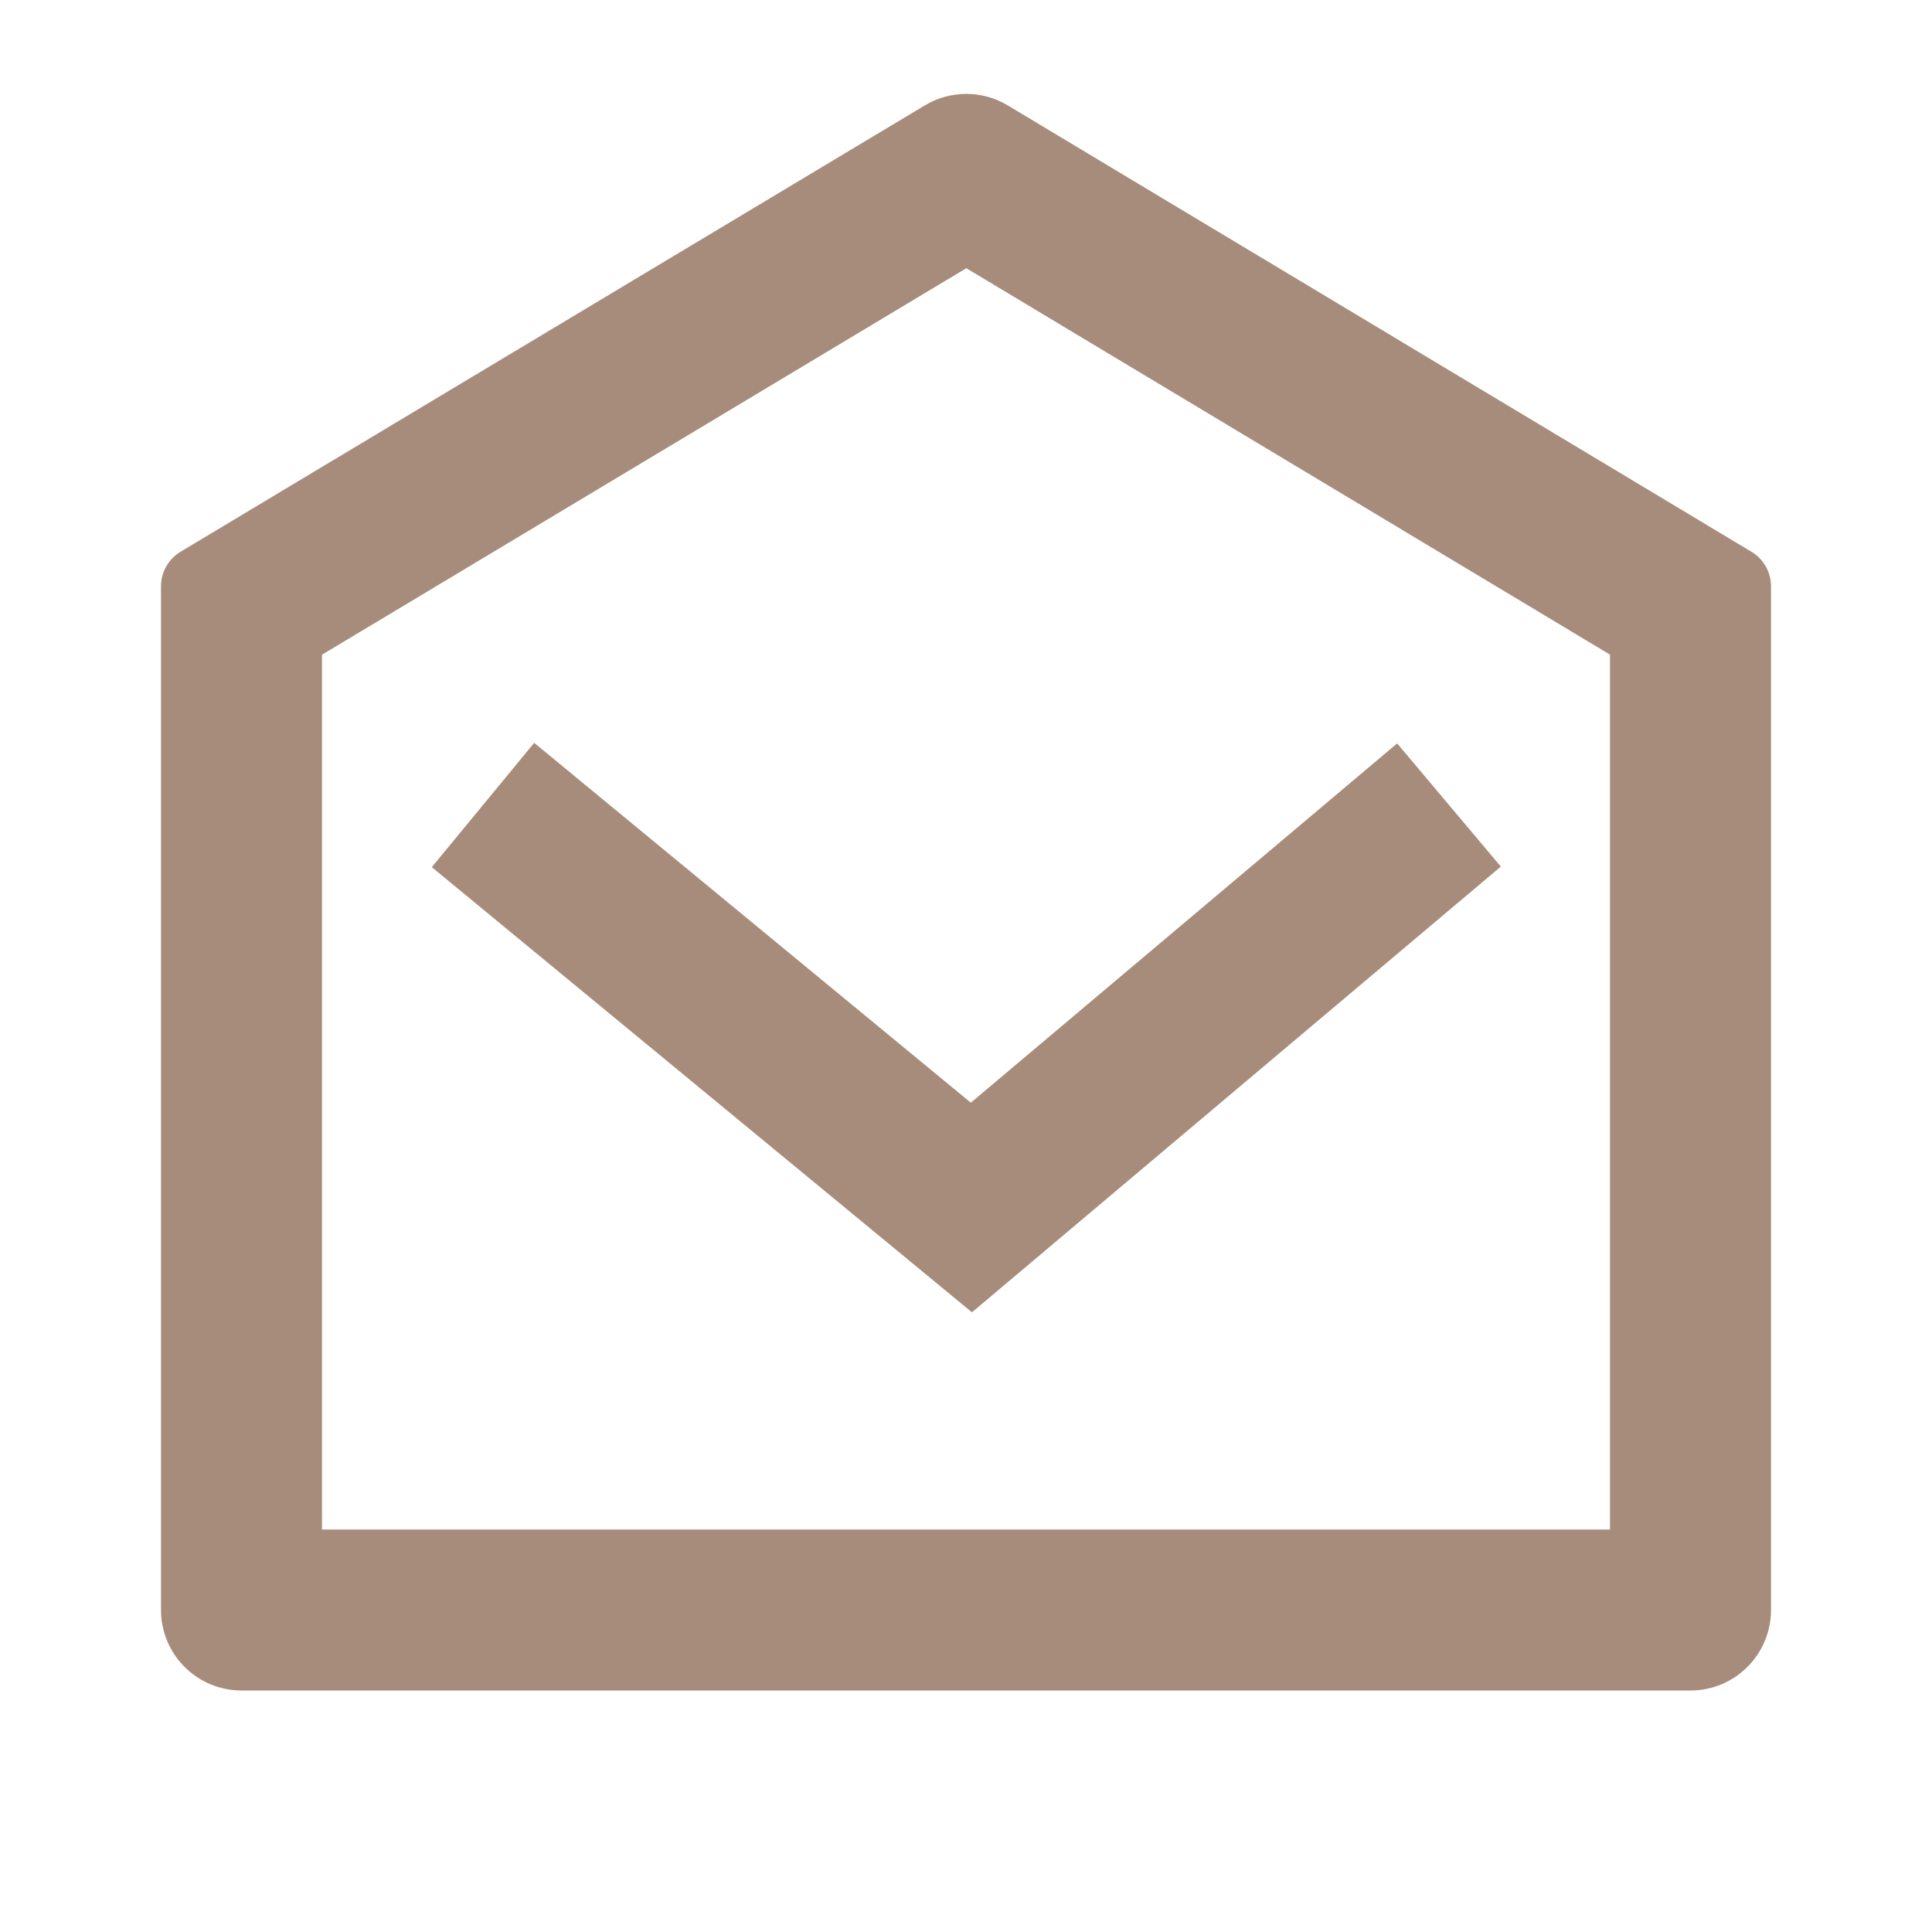
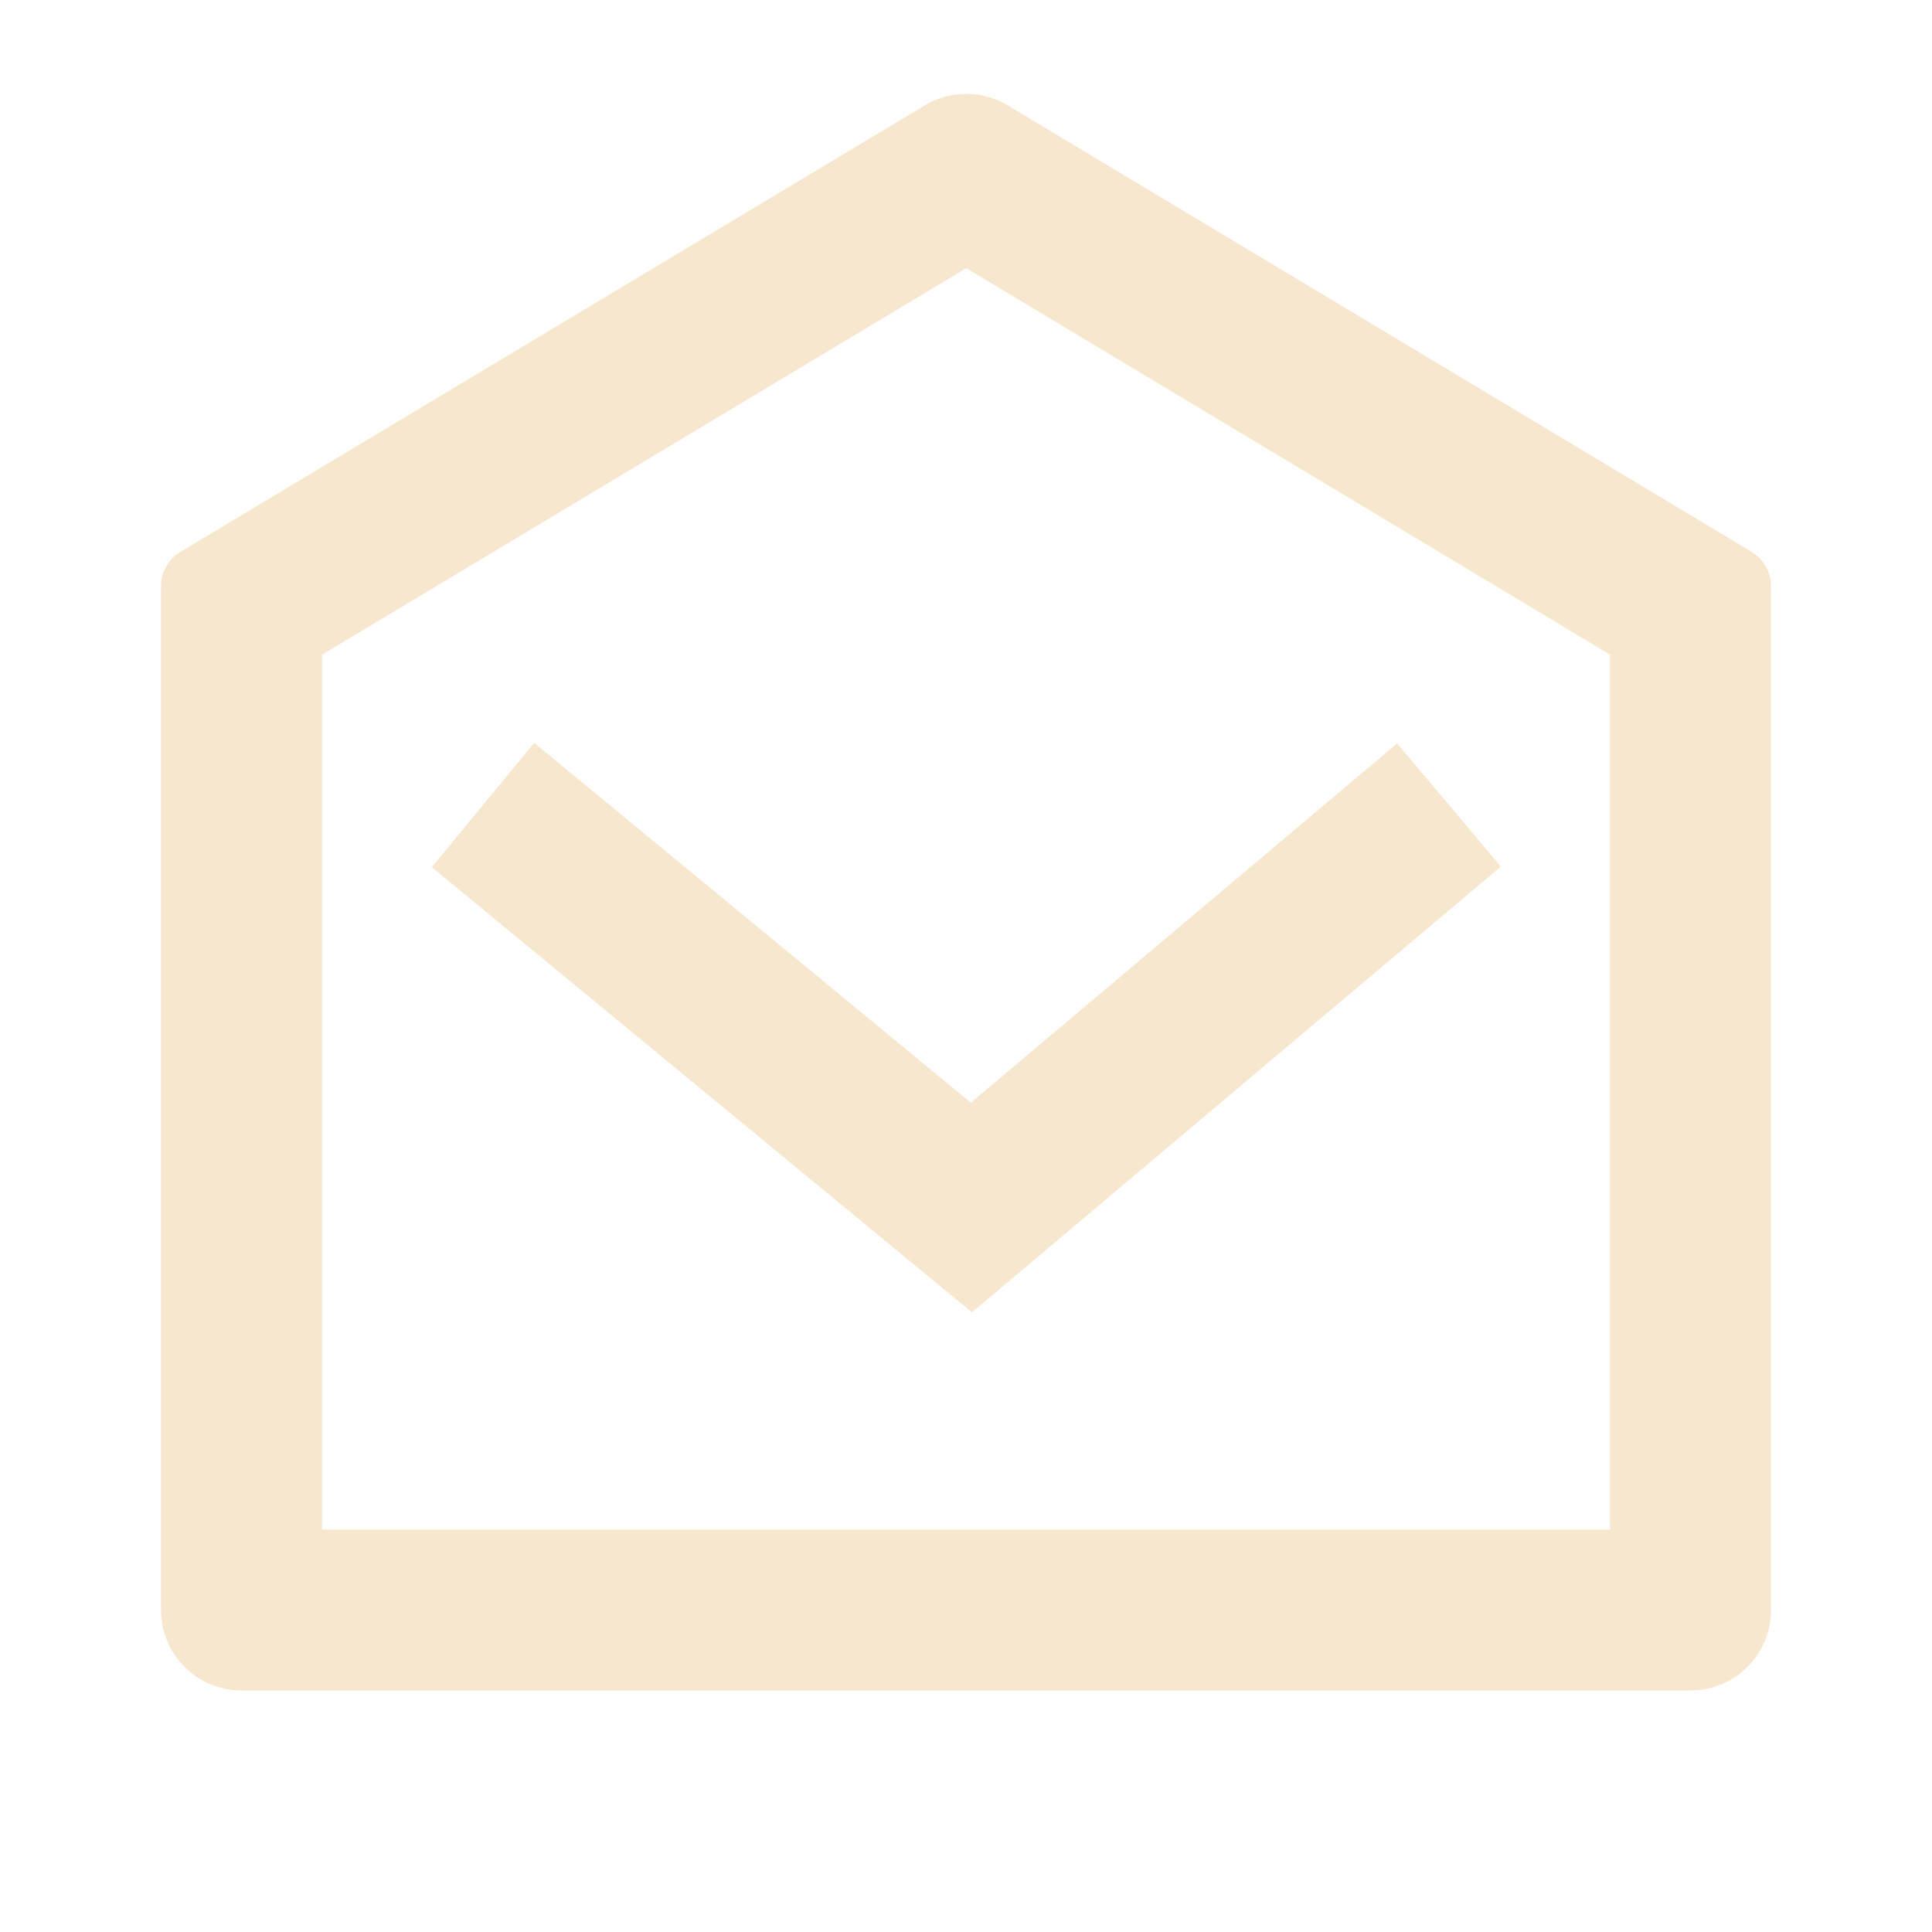
<svg xmlns="http://www.w3.org/2000/svg" viewBox="0 0 24 24" width="100" height="100" fill="currentColor">
-   <path d="M2.243 6.854L11.489 1.309C11.806 1.119 12.202 1.119 12.518 1.309L21.757 6.854C21.908 6.945 22 7.107 22 7.283V20C22 20.552 21.552 21 21 21H3C2.448 21 2 20.552 2 20V7.283C2 7.107 2.092 6.945 2.243 6.854ZM4 8.133V19H20V8.132L12.004 3.332L4 8.133ZM12.06 13.698L17.356 9.235L18.644 10.765L12.074 16.302L5.364 10.772L6.636 9.228L12.06 13.698Z" fill="rgba(167,140,123,1)" />
+   <path d="M2.243 6.854L11.489 1.309C11.806 1.119 12.202 1.119 12.518 1.309L21.757 6.854C21.908 6.945 22 7.107 22 7.283V20C22 20.552 21.552 21 21 21H3C2.448 21 2 20.552 2 20V7.283C2 7.107 2.092 6.945 2.243 6.854ZM4 8.133V19H20V8.132L12.004 3.332L4 8.133ZM12.06 13.698L17.356 9.235L18.644 10.765L12.074 16.302L5.364 10.772L6.636 9.228L12.06 13.698Z" fill="#f7e7ce" />
</svg>
